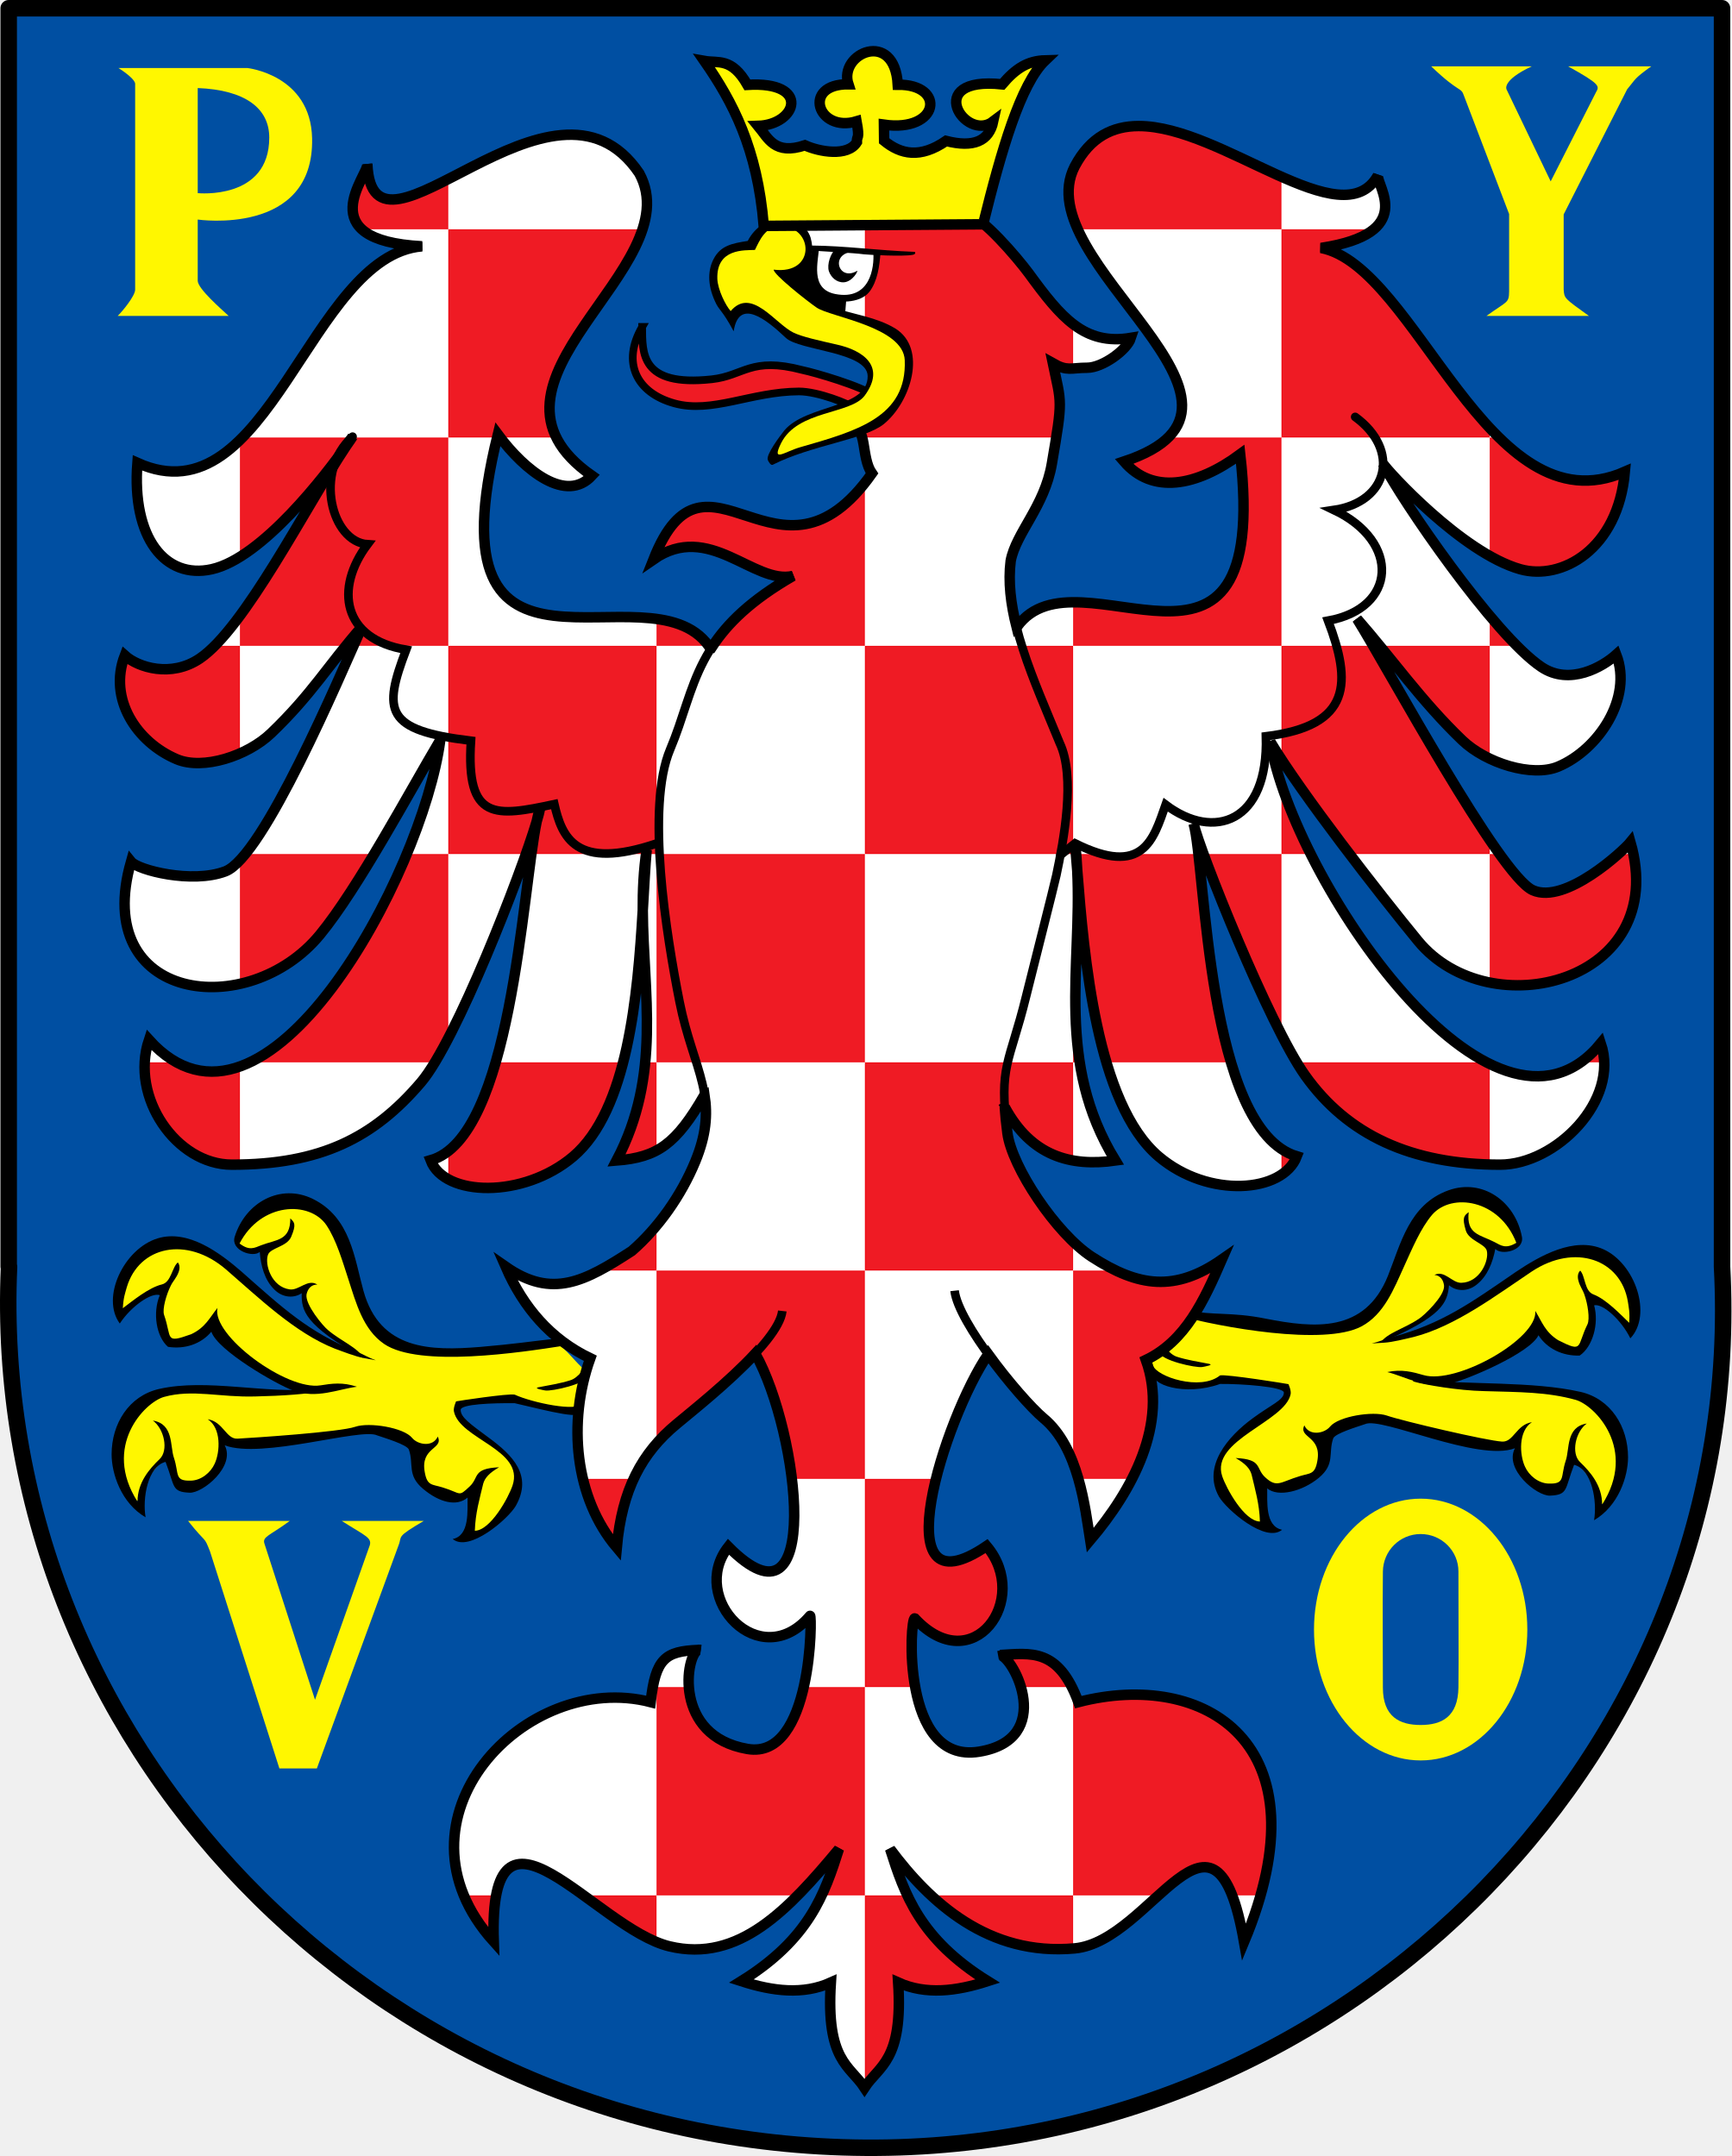
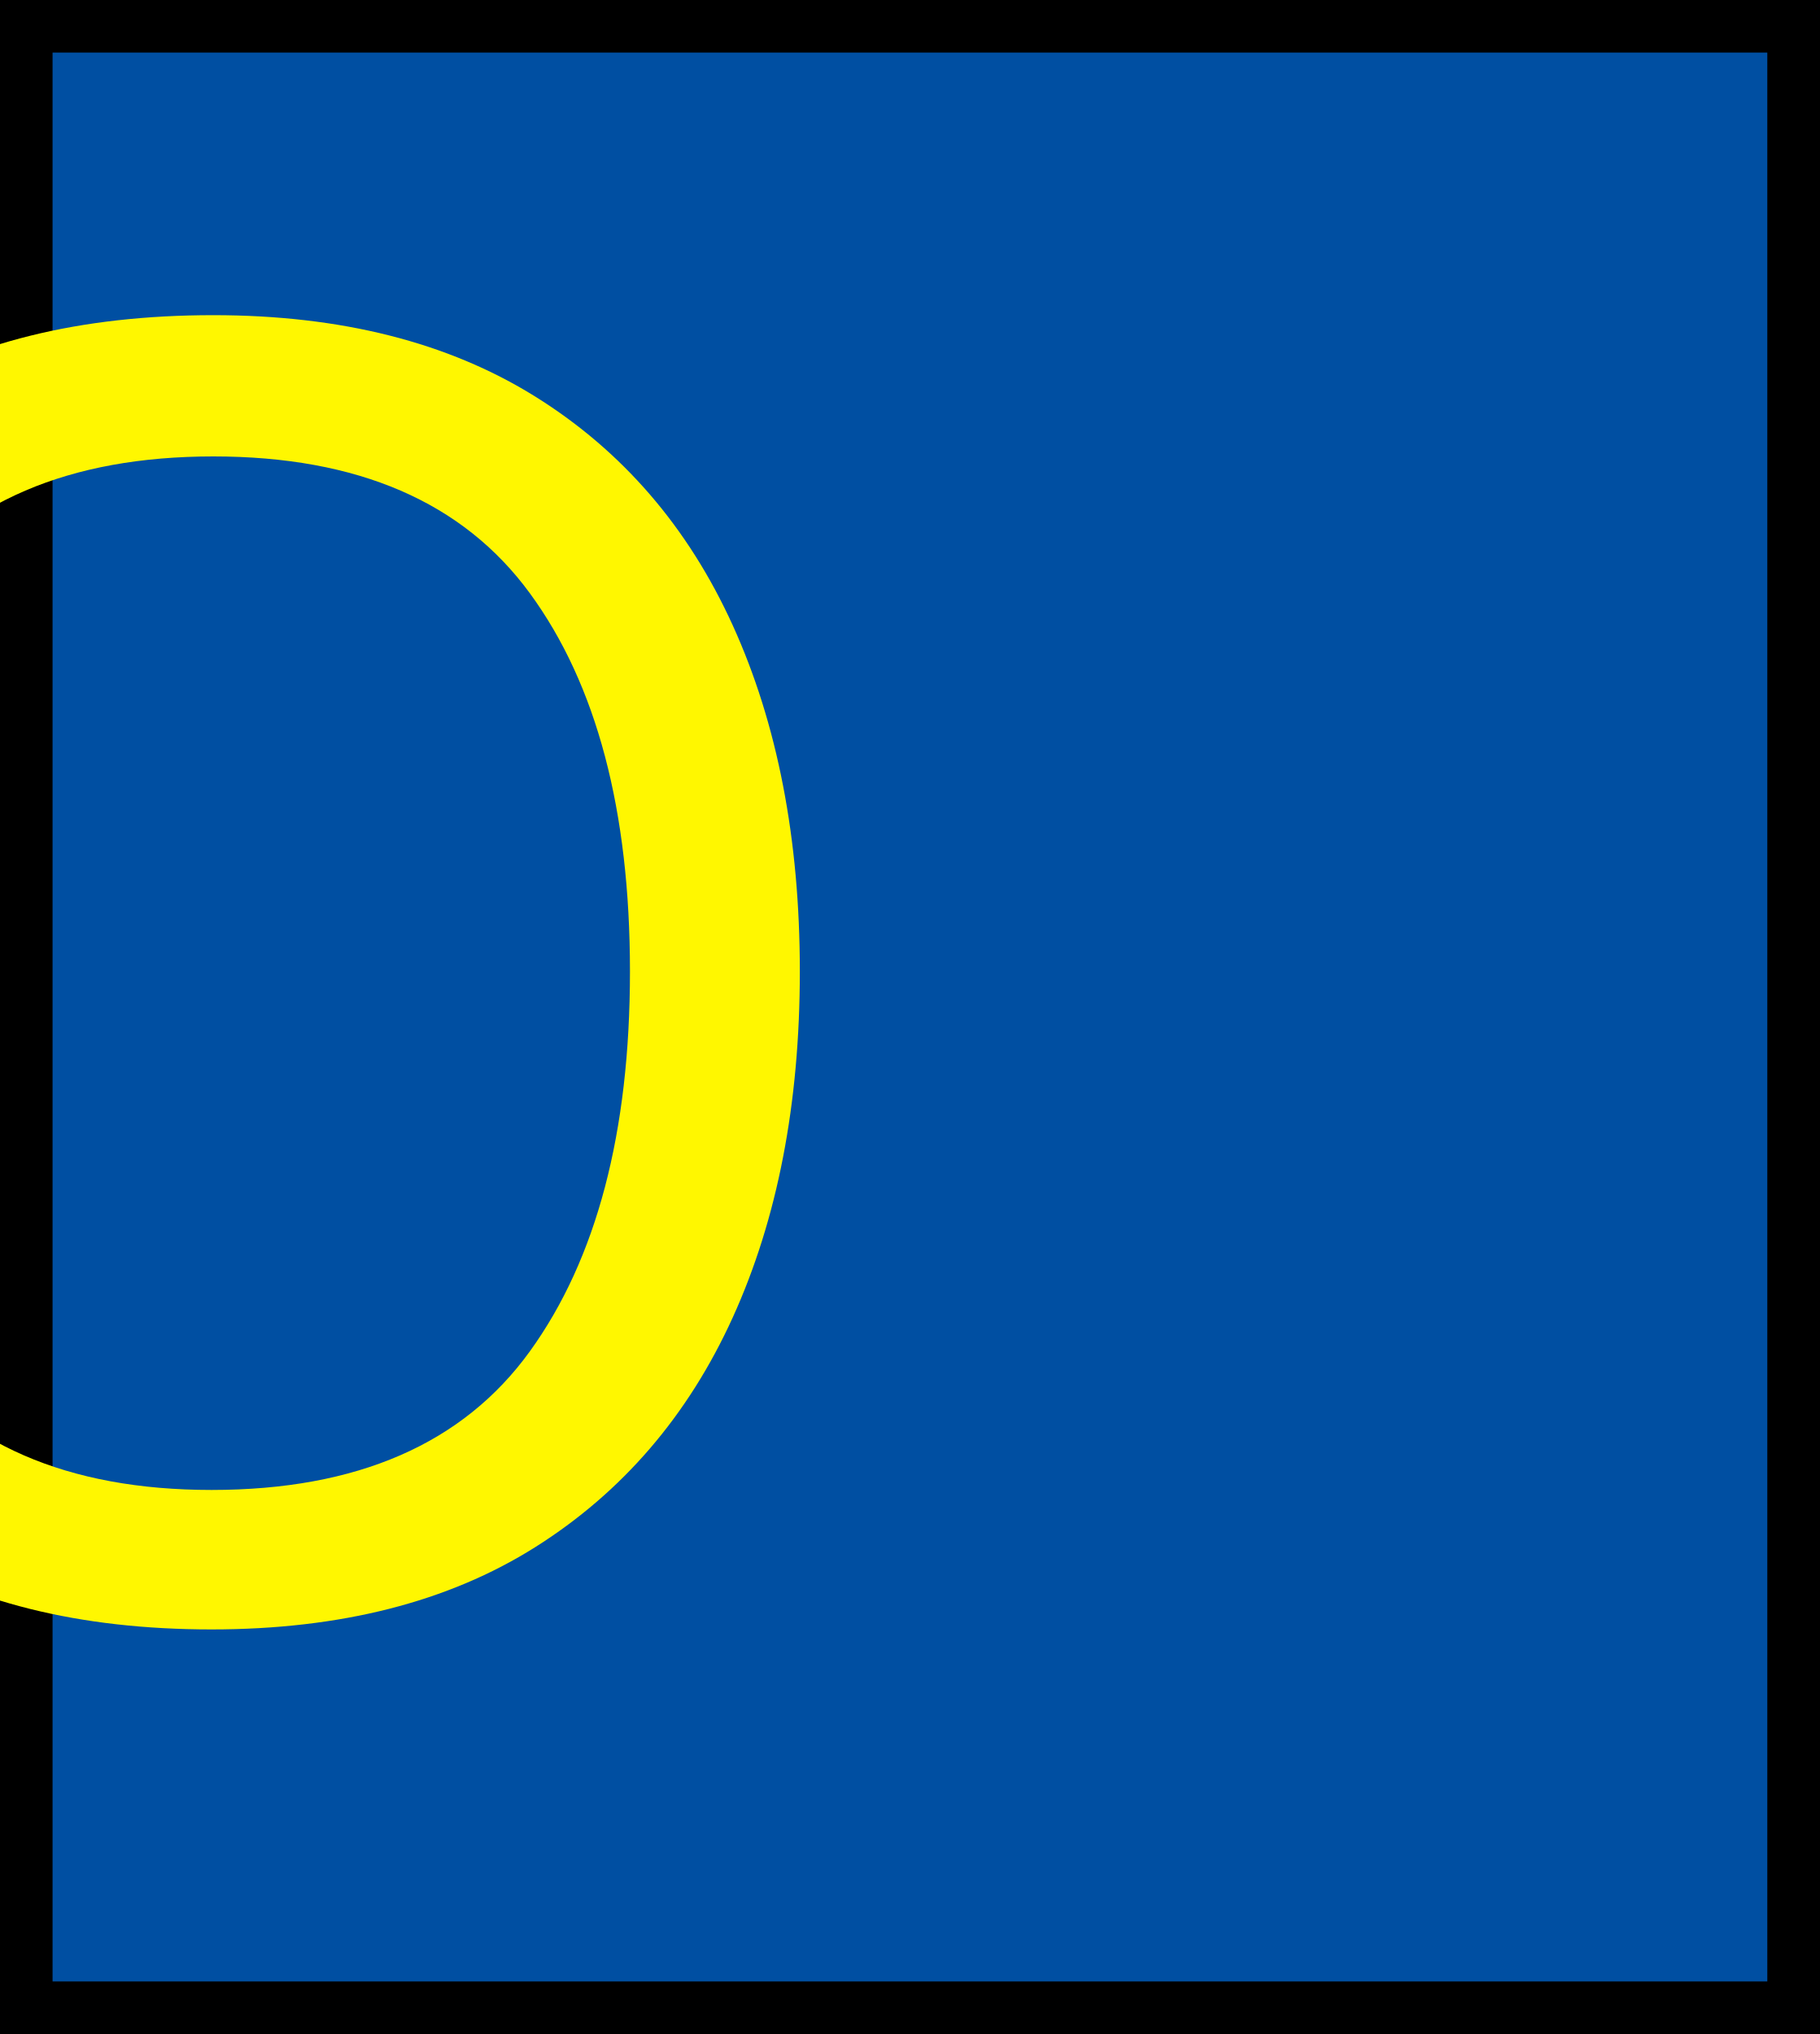
- <svg xmlns="http://www.w3.org/2000/svg" xmlns:xlink="http://www.w3.org/1999/xlink" version="1.1" id="svg2" width="374.057" height="465.857" viewBox="0 0 374.057 465.857">
-   <defs id="defs6">
-     <pattern xlink:href="#Checkerboard" id="pattern5928" patternTransform="matrix(10,0,0,10,-14.39128,18.44611)" />
-     <pattern id="Checkerboard" patternTransform="translate(0,0) scale(10,10)" height="9" width="9" patternUnits="userSpaceOnUse">
-       <rect id="rect2051" height="4.5" width="4.5" y="0" x="0" style="fill:#ef1b24;stroke:none" />
-       <rect id="rect2053" height="4.5" width="4.5" y="4.5" x="4.5" style="fill:#ef1b24;stroke:none" />
-       <rect style="fill:#ffffff;stroke:none" x="0" y="4.5" width="4.5" height="4.5" id="rect6176" />
-       <rect id="rect6178" height="4.5" width="4.5" y="0" x="4.5" style="fill:#ffffff;stroke:none" />
-     </pattern>
+ <svg xmlns="http://www.w3.org/2000/svg" xml:space="preserve" width="1020pt" height="1140pt" style="shape-rendering:geometricPrecision; text-rendering:geometricPrecision; image-rendering:optimizeQuality; fill-rule:evenodd" viewBox="0 0 8268 11692" id="svg2" version="1.1">
+   <defs id="defs4">
+     <style type="text/css" id="style6">
+    
+     .str2 {stroke:#000000;stroke-width:3}
+     .str3 {stroke:#000000;stroke-width:28}
+     .str4 {stroke:#000000;stroke-width:28;stroke-linecap:round}
+     .str1 {stroke:#000000;stroke-width:56}
+     .str0 {stroke:#000000;stroke-width:83}
+     .fil3 {fill:#000000}
+     .fil4 {fill:#191919}
+     .fil1 {fill:#56876C}
+     .fil0 {fill:#5A739B}
+     .fil5 {fill:#D32820}
+     .fil6 {fill:#FFF500}
+     .fil2 {fill:#FFFFFF}
+    
+   </style>
+     <filter style="color-interpolation-filters:sRGB" id="filter29310">
+       <feColorMatrix values="0.21 0.72 0.072 0 0 0.21 0.72 0.072 0 0 0.21 0.72 0.072 0 0 0 0 0 1 0 " id="feColorMatrix29308" />
+     </filter>
  </defs>
-   <g id="layer4" style="display:inline" transform="translate(-23.76881,-13.9075)">
-     <path style="opacity:1;fill:#004fa2;fill-opacity:1;stroke:#000000;stroke-width:3.56;stroke-linecap:round;stroke-linejoin:round;stroke-miterlimit:4;stroke-dasharray:none;stroke-opacity:1" d="m 25.648,15.688 v 271.9 h 0.076 c -4.511,101.712 78.331,189.715 185.037,190.393 105.231,0.669 190.563,-87.165 185.029,-190.393 V 15.688 Z" id="rect6147" />
-   </g>
-   <g id="layer1" style="display:inline;opacity:1" transform="translate(-23.76881,-13.9075)">
-     <g id="g6415" transform="translate(4.012663,-5.701244)">
-       <path id="path6408" d="m 335.45,278.693 c -2.881,-0.002 -5.774,1.298 -7.434,3.702 -3.072,4.227 -4.841,9.232 -7.127,13.873 -1.58,3.455 -3.558,6.978 -6.893,9.015 -3.464,1.897 -7.515,1.968 -11.371,2.03 -8.19,-0.102 -18.603,-1.96 -26.571,-3.723 -4.284,1.258 -6.55,4.631 -7.907,8.267 0.228,1.428 0.192,3.046 1.006,4.301 1.586,1.326 3.643,1.984 5.618,2.507 2.07,0.368 4.23,0.36 6.306,0.031 0.989,-0.126 1.754,-0.852 2.646,-1.168 4.288,0.264 8.547,1.003 12.774,1.612 0.547,0.09 1.255,0.041 1.258,0.782 0.445,1.655 -1.09,2.973 -2.18,3.981 -3.625,3.193 -8.239,5.24 -11.294,9.067 -1.504,1.821 -1.917,4.457 -0.864,6.599 1.505,3.461 3.592,6.867 6.763,9.029 0.735,0.542 2.201,0.794 2.401,-0.419 0.077,-2.815 -0.7,-5.584 -1.281,-8.319 -0.365,-1.454 -0.692,-3.04 -1.874,-4.078 1.576,0.326 1.792,2.178 2.836,3.147 1.07,1.208 2.734,2.385 4.406,1.692 2.195,-0.662 4.387,-1.366 6.541,-2.139 1.977,-1.039 2.005,-3.584 1.854,-5.524 -0.06,-1.301 -1.087,-2.402 -1.881,-3.19 1.821,0.532 3.611,-0.512 4.858,-1.768 2.89,-1.901 6.534,-2.239 9.909,-2.031 2.881,0.557 5.674,1.533 8.544,2.164 5.758,1.342 11.508,2.804 17.364,3.652 1.845,0.301 3.115,-1.295 4.256,-2.463 -0.797,2.866 -0.543,6.188 1.163,8.685 1.305,1.752 3.466,3.128 5.723,2.804 1.189,0.054 2.606,-0.442 2.849,-1.757 0.594,-2.444 1.181,-4.894 1.565,-7.381 -0.232,1.689 0.199,3.497 1.513,4.661 2.007,2.038 3.855,4.482 4.187,7.41 0.12,0.934 1.438,1.248 1.884,0.367 3.081,-4.813 3.43,-11.352 0.441,-16.297 -1.913,-3.167 -4.8,-6.175 -8.605,-6.803 -9.116,-2.116 -18.57,-0.869 -27.728,-2.457 -2.301,-0.419 -4.658,-0.63 -6.801,-1.619 -0.887,-0.278 -0.764,-0.316 0.065,-0.147 2.44,0.569 4.945,1.211 7.465,0.742 4.576,-0.76 8.824,-2.861 12.74,-5.275 2.812,-1.937 5.765,-4.122 7.208,-7.32 1.123,2.127 2.64,4.164 4.897,5.171 1.265,0.562 2.713,1.577 4.136,1.008 1.232,-0.848 1.339,-2.52 2.004,-3.753 0.661,-1.281 0.985,-2.704 0.755,-4.141 -0.077,-1.345 -0.384,-2.721 -0.832,-3.956 1.503,1.102 3.278,1.808 4.644,3.115 1.341,1.068 2.473,2.388 3.846,3.409 0.933,0.348 1.324,-0.727 1.219,-1.461 0.043,-4.035 -1.153,-8.402 -4.416,-11.026 -3.952,-3.335 -9.766,-3.39 -14.339,-1.376 -3.653,1.693 -6.804,4.269 -10.198,6.403 -5.823,3.843 -11.771,7.719 -18.605,9.459 -1.503,0.402 -3.257,0.8 -4.721,0.99 2.972,-1.863 6.502,-2.973 8.863,-5.692 1.344,-1.545 3.014,-3.119 3.334,-5.236 0.057,-0.597 -0.035,-1.211 -0.287,-1.756 1.32,0.843 2.841,1.729 4.468,1.269 3.147,-0.79 5.365,-4.122 5.191,-7.306 -0.347,-1.696 -2.187,-2.341 -3.38,-3.34 1.669,1.035 3.528,1.721 5.301,2.551 1.429,0.61 3.167,0.239 4.318,-0.746 0.195,-1.076 -0.656,-2.027 -1.108,-2.957 -2.323,-4.03 -6.686,-6.944 -11.421,-6.868 z" style="opacity:1;fill:#fff700;stroke:none;stroke-width:0.376;stroke-linecap:round;stroke-linejoin:round" />
-       <path d="m 270.217,311.771 -0.466,-3.732 c 0.758,1.55 2.506,4.249 4.37,4.766 1.981,0.632 4.662,1.091 6.818,1.493 1.224,0.23 -1.107,0.632 -1.457,0.689 -1.398,0.23 -9.032,-1.435 -9.265,-3.215 z" id="path180" style="fill:#000000;fill-rule:evenodd;stroke-width:0.058" />
-       <path d="m 268.855,314.648 0.175,1.608 c -1.03,2.462 6.623,5.141 14.323,2.386 4.759,-0.042 13.768,0.62 13.768,1.883 0,1.608 -2.765,2.593 -6.786,5.579 -5.244,3.847 -10.915,10.325 -7.244,16.871 1.573,2.756 10.081,10.163 13.635,7.177 -3.729,-0.746 -3.147,-6.255 -3.205,-8.953 2.331,2.01 7.673,0.641 11.169,-2.287 3.554,-2.986 1.981,-5.286 3.088,-8.502 0.408,-1.091 5.295,-2.53 6.878,-3.082 3.483,-1.68 24.403,8.25 32.386,5.207 -2.389,4.536 4.718,10.361 7.571,10.243 3.985,-0.165 3.163,-1.378 5.203,-6.66 3.904,0.976 5.016,7.958 4.316,11.977 5.303,-3.101 7.342,-9.474 7.342,-13.608 0,-6.603 -3.729,-12.632 -10.256,-14.125 -10.372,-2.354 -24.093,-1.493 -34.873,-2.641 1.282,0.115 -2.447,0.057 -0.991,0.459 2.156,0.632 9.408,1.895 15.002,2.01 7.692,0.23 13.635,0.172 19.812,1.895 4.195,1.206 13.344,10.68 5.71,22.622 0,-4.134 -2.564,-7.062 -4.778,-9.187 -1.981,-1.895 -0.991,-6.546 1.457,-8.325 -4.545,0.746 -3.671,5.512 -4.545,8.038 -1.165,3.502 -0.011,5.055 -3.682,4.94 -2.214,-0.057 -4.259,-1.725 -5.133,-3.677 -1.165,-2.526 -1.457,-7.694 1.515,-9.589 -3.38,0.517 -3.962,4.364 -6.468,4.191 -3.263,-0.172 -21.612,-4.474 -24.875,-5.622 -3.03,-1.034 -10.485,0.168 -12.291,2.407 -1.224,1.493 -4.487,2.067 -5.536,-0.287 -1.34,2.756 3.846,2.239 2.797,7.751 -0.524,2.928 -1.573,2.53 -3.788,3.219 -4.195,1.263 -4.934,2.632 -7.498,0.22 -2.098,-1.952 -0.503,-3.857 -6.351,-4.138 2.098,1.206 3.088,2.297 3.438,3.56 0.758,3.215 1.69,6.316 1.806,10.163 -3.38,-0.057 -7.284,-7.177 -8.158,-9.818 -2.564,-7.751 13.564,-11.713 14.788,-17.684 0.175,-0.804 -0.466,-2.182 -0.466,-2.182 -0.048,-0.041 -13.576,-2.22 -14.791,-1.882 -4.21,3.425 -13.747,0.252 -14.466,-2.157 z" id="path182" style="fill:#000000;fill-rule:evenodd;stroke-width:0.058" />
-       <path d="m 318.88,309.723 -2.771,0.174 c 1.703,-0.397 2.943,-0.98 4.405,-1.38 10.761,-2.861 16.95,-7.369 26.699,-14.061 5.224,-3.516 12.622,-7.716 18.894,-4.933 6.944,3.098 10.667,14.199 5.865,19.268 -1.942,-3.969 -5.953,-7.574 -7.826,-7.138 1.108,3.987 -0.345,8.997 -3.123,10.859 -3.666,0.123 -7.022,-1.466 -8.9,-4.389 -1.798,3.838 -15.237,9.55 -19.153,10.462 -5.221,1.216 -9.504,-1.5 -13.509,-2.512 3.134,-0.671 5.564,5.6e-4 7.811,0.656 7.133,2.111 24.78,-7.882 24.163,-13.87 1.438,2.318 2.072,4.528 4.946,6.335 5.536,2.793 3.964,1.349 6.328,-3.433 0.56,-1.192 0.044,-4.432 -0.652,-6.392 -0.387,-1.148 -1.023,-1.825 -1.336,-3.167 -0.195,-0.839 -0.068,-1.576 0.421,-2.044 1.107,1.157 0.903,4.388 2.809,5.123 2.818,1.053 5.93,4.396 7.774,6.148 0.16,-2.395 -0.105,-3.277 -0.291,-4.59 -1.53,-9.135 -11.446,-12.661 -20.775,-6.479 -7.713,5.157 -16.458,11.793 -25.429,14.119 -1.929,0.45 -4.64,1.14 -6.351,1.244 z" id="path184" style="fill:#000000;fill-rule:evenodd;stroke-width:0.058" />
-       <path d="m 276.43,302.712 -1.985,1.198 c 8.782,2.409 31.323,6.605 39.438,2.301 4.887,-2.601 7,-8.113 9.217,-12.991 1.703,-3.719 3.522,-8.15 6.047,-11.126 4.204,-4.857 14.591,-3.327 18.193,6.056 -2.295,1.369 -3.247,0.612 -4.695,-0.151 -3.12,-1.629 -6.156,-1.64 -5.595,-6.475 -1.017,0.79 -1.453,1.129 -0.631,3.945 0.683,2.256 4.171,2.838 4.547,4.411 0.515,2.133 -1.52,6.824 -5.512,6.91 -2.023,0.053 -3.6,-2.798 -5.807,-1.704 1.346,0.129 1.971,1.186 2.083,2.365 0.112,2.216 -4.34,6.428 -5.45,7.13 -3.002,2.043 -6.99,3.099 -8.248,5.144 13.446,-5.662 14.422,-8.692 14.763,-12.411 1.439,1.254 3.891,1.536 5.96,-0.119 2.324,-1.807 3.488,-4.784 4.044,-7.727 1.258,1.441 6.283,0.437 5.752,-2.605 -1.458,-7.711 -8.554,-12.674 -15.851,-10.064 -8.559,3.061 -10.362,11.693 -13.115,18.531 -4.996,12.335 -15.834,11.272 -26.414,9.201 -7.534,-1.514 -11.42,-0.612 -16.74,-1.819 z" id="path186" style="fill:#000000;fill-rule:evenodd;stroke-width:0.058" />
-     </g>
-     <g id="g6455" transform="translate(4.012663,-5.701244)">
-       <path id="path6448" d="m 82.323,280.27 c -4.678,0.086 -8.914,3.261 -11.128,7.253 -0.784,1.476 1.202,2.304 2.356,2.431 2.478,-0.186 4.812,-1.287 7.116,-2.162 0.365,-0.123 1.144,-0.796 0.437,-0.213 -1.315,1.071 -3.458,1.392 -4.141,3.083 -0.703,3.559 1.684,7.741 5.426,8.23 1.205,0.108 2.46,-0.701 3.42,-0.989 -1.352,2.233 0.378,4.768 1.693,6.564 2.199,3.068 5.457,5.03 8.485,7.162 -6.461,-1.835 -12.14,-5.646 -17.221,-9.907 -4.457,-3.467 -8.378,-7.631 -13.14,-10.694 -3.408,-2.03 -7.709,-2.695 -11.53,-1.579 -4.901,1.563 -7.789,6.579 -8.401,11.457 -0.482,0.947 0.444,2.256 1.452,1.529 2.526,-1.832 5.054,-3.738 8.026,-4.791 0.401,-0.213 0.779,-0.475 1.101,-0.797 -1.303,2.479 -2.421,5.363 -1.429,8.161 0.489,1.399 0.47,3.189 1.607,4.244 1.71,0.725 3.593,-0.261 5.18,-0.923 1.903,-0.882 3.441,-2.682 4.579,-4.191 0.945,3.538 3.846,6.136 6.517,8.451 3.837,3.025 8.129,5.765 12.944,6.86 2.146,0.215 4.308,0.027 6.459,0.009 -4.549,0.919 -9.174,0.648 -13.803,1.065 -5.9,0.395 -11.801,-0.417 -17.744,-0.484 -3.596,-0.075 -7.4,0.886 -9.891,3.641 -4.212,3.977 -6.038,10.382 -4.061,15.898 0.582,1.471 0.885,3.357 2.286,4.278 1.356,0.366 1.383,-1.325 1.585,-2.194 0.746,-2.793 2.932,-4.763 4.662,-6.948 0.952,-1.253 0.951,-2.947 0.608,-4.416 0.596,2.798 1.001,5.658 1.863,8.391 0.855,1.939 3.417,1.658 5.09,1.149 4.093,-1.41 5.573,-6.41 4.654,-10.318 -0.181,-0.684 -0.483,-1.438 0.228,-0.504 0.963,1.444 2.625,2.268 4.361,2.048 7.73,-0.437 15.478,-0.961 23.133,-2.146 2.971,-0.866 6.11,-0.834 9.08,-0.081 2.011,0.362 3.717,1.508 5.277,2.757 0.992,0.588 2.219,0.891 3.35,0.558 -1.536,1.388 -2.562,3.463 -1.972,5.553 0.107,1.739 1.309,3.334 3.081,3.619 1.928,0.383 3.743,1.669 5.744,1.485 1.935,-0.891 2.909,-2.916 4.179,-4.488 0.27,-0.309 1.729,-0.931 0.91,-0.267 -1.797,1.753 -1.728,4.488 -2.391,6.759 -0.276,1.829 -0.882,3.722 -0.573,5.567 0.841,1.296 2.559,0.179 3.393,-0.576 2.698,-2.553 4.893,-5.776 6.013,-9.332 0.627,-2.285 -0.048,-4.833 -1.903,-6.362 -3.107,-3.23 -7.559,-4.846 -10.311,-8.424 -0.482,-0.73 -0.633,-1.984 -0.053,-2.61 3.695,-0.637 7.399,-1.24 11.154,-1.326 2.438,0.152 4.622,1.46 7.039,1.794 2.63,0.474 5.423,1.189 8.059,0.426 0.895,-1.144 0.758,-2.808 1.221,-4.158 0.259,-0.826 0.702,-2.634 -0.742,-2.436 -0.615,0.16 -1.469,0.627 -0.566,-0.018 0.827,-0.546 1.353,-1.698 0.313,-2.335 -1.731,-1.657 -3.221,-3.652 -5.103,-5.097 -3.338,0.346 -6.752,1.039 -10.157,1.321 -7.69,0.678 -15.471,1.492 -23.058,-0.211 -3.767,-0.761 -6.838,-3.564 -8.333,-7.049 -3.065,-6.521 -4.238,-13.866 -7.974,-20.098 -1.773,-2.528 -4.995,-3.812 -8.033,-3.625 -0.141,-1.8e-4 -0.283,0.004 -0.424,0.004 z" style="opacity:1;fill:#fff700;stroke:none;stroke-width:0.531;stroke-linecap:round;stroke-linejoin:round" />
-       <path style="fill:#000000;fill-rule:evenodd;stroke-width:0.058" id="path6431" d="m 146.816,316.836 0.466,-3.732 c -0.758,1.55 -2.506,4.249 -4.37,4.766 -1.981,0.632 -4.662,1.091 -6.818,1.493 -1.224,0.23 1.107,0.632 1.457,0.689 1.398,0.23 9.032,-1.435 9.265,-3.215 z" />
-       <path style="fill:#000000;fill-rule:evenodd;stroke-width:0.058" id="path6433" d="m 145.43,322.86 -0.175,1.396 c 1.03,2.436 -6.623,0.321 -14.323,-1.456 -4.759,-0.042 -11.653,0.187 -11.653,1.45 0,1.608 2.016,2.997 6.037,5.983 5.244,3.847 9.549,8.197 5.878,14.742 -1.573,2.756 -10.081,10.163 -13.635,7.177 3.729,-0.746 3.147,-6.255 3.205,-8.953 -2.331,2.01 -6.087,1.064 -9.584,-1.864 -3.554,-2.986 -1.981,-5.286 -3.088,-8.502 -0.408,-1.091 -5.295,-2.53 -6.878,-3.082 -3.483,-1.68 -24.932,5.193 -32.915,2.15 2.389,4.536 -4.718,10.361 -7.571,10.243 -3.985,-0.165 -3.163,-1.378 -5.203,-6.66 -3.904,0.976 -5.016,7.958 -4.316,11.977 -5.303,-3.101 -7.342,-9.474 -7.342,-13.608 0,-6.603 3.729,-12.632 10.256,-14.125 10.372,-2.354 23.036,1.141 33.816,-0.007 -1.282,0.115 2.447,0.057 0.991,0.459 -2.156,0.632 -8.407,1.051 -14.001,1.166 -7.692,0.23 -13.58,-1.618 -19.756,0.104 -4.195,1.206 -13.344,10.68 -5.71,22.622 0,-4.134 2.564,-7.062 4.778,-9.187 1.981,-1.895 0.991,-6.546 -1.457,-8.325 4.545,0.746 3.671,5.512 4.545,8.038 1.165,3.502 0.011,5.055 3.682,4.94 2.214,-0.057 4.259,-1.725 5.133,-3.677 1.165,-2.526 1.457,-7.694 -1.515,-9.589 3.38,0.517 3.962,4.364 6.468,4.191 3.263,-0.172 22.14,-1.417 25.403,-2.565 3.03,-1.034 10.485,0.168 12.291,2.407 1.224,1.493 4.487,2.067 5.536,-0.287 1.34,2.756 -3.846,2.239 -2.797,7.751 0.524,2.928 1.573,2.53 3.788,3.219 4.195,1.263 3.349,2.209 5.913,-0.203 2.098,-1.952 0.503,-3.857 6.351,-4.138 -2.098,1.206 -3.088,2.297 -3.438,3.56 -0.758,3.215 -1.69,6.316 -1.806,10.163 3.38,-0.057 7.284,-7.177 8.158,-9.818 2.564,-7.751 -11.449,-9.988 -12.672,-15.959 -0.175,-0.804 0.466,-2.182 0.466,-2.182 0.048,-0.041 11.46,-1.787 12.676,-1.449 3.683,1.696 13.618,3.829 14.466,1.843 z" />
-       <path style="fill:#000000;fill-rule:evenodd;stroke-width:0.058" id="path6435" d="m 98.214,313.021 2.729,0.512 c -1.641,-0.602 -2.8,-1.334 -4.203,-1.91 -10.329,-4.158 -15.92,-9.39 -24.775,-17.228 -4.753,-4.13 -11.581,-9.205 -18.147,-7.211 -7.272,2.224 -12.327,12.784 -8.182,18.404 2.414,-3.701 6.836,-6.788 8.641,-6.125 -1.589,3.821 -0.76,8.971 1.769,11.16 3.623,0.571 7.149,-0.595 9.371,-3.265 1.314,4.03 13.952,11.345 17.726,12.731 5.033,1.847 9.616,-0.324 13.715,-0.838 -3.028,-1.05 -5.523,-0.681 -7.833,-0.306 -7.338,1.221 -23.627,-10.86 -22.281,-16.727 -1.711,2.124 -2.612,4.24 -5.685,5.681 -5.836,2.094 -4.099,0.853 -5.86,-4.183 -0.41,-1.251 0.499,-4.404 1.43,-6.264 0.525,-1.092 1.239,-1.686 1.714,-2.979 0.297,-0.809 0.261,-1.556 -0.168,-2.08 -1.241,1.013 -1.434,4.244 -3.416,4.74 -2.926,0.7 -6.424,3.636 -8.469,5.148 0.135,-2.397 0.506,-3.239 0.852,-4.519 2.638,-8.879 12.911,-11.163 21.413,-3.884 7.023,6.064 14.889,13.722 23.507,17.129 1.86,0.683 4.466,1.7 6.151,2.013 z" />
-       <path style="fill:#000000;fill-rule:evenodd;stroke-width:0.058" id="path6437" d="m 139.42,308.9 1.965,1.511 c -8.997,1.409 -31.073,4.768 -38.655,-0.418 -4.565,-3.132 -6.047,-8.846 -7.703,-13.942 -1.275,-3.886 -2.586,-8.493 -4.762,-11.733 -3.633,-5.298 -14.126,-4.941 -18.757,3.979 2.127,1.618 3.158,0.972 4.682,0.377 3.282,-1.269 6.301,-0.94 6.285,-5.807 0.922,0.899 1.317,1.285 0.185,3.991 -0.931,2.165 -4.463,2.353 -5.013,3.873 -0.751,2.062 0.746,6.952 4.703,7.484 2.005,0.279 3.891,-2.377 5.962,-1.043 -1.351,-0.023 -2.091,0.957 -2.335,2.117 -0.359,2.19 3.592,6.874 4.617,7.696 2.754,2.367 6.599,3.863 7.619,6.036 -12.727,-7.133 -13.357,-10.253 -13.279,-13.988 -1.57,1.085 -4.038,1.09 -5.909,-0.786 -2.107,-2.056 -2.93,-5.144 -3.153,-8.131 -1.411,1.291 -6.292,-0.27 -5.424,-3.234 2.312,-7.499 9.92,-11.635 16.879,-8.224 8.163,4 8.986,12.78 10.955,19.884 3.582,12.817 14.471,12.975 25.217,12.103 7.656,-0.66 10.497,-1.141 15.919,-1.745 z" />
-     </g>
-     <path style="opacity:1;fill:url(#pattern5928);fill-opacity:1;fill-rule:evenodd;stroke:#000000;stroke-width:2.26;stroke-miterlimit:4;stroke-dasharray:none;stroke-opacity:1" d="m 269.741,41.143 c -5.563,0.012 -10.408,2.318 -13.789,8.717 -10.7,20.757 47.861,51.447 10.643,63.773 6.087,7.072 15.553,5.473 25.107,-1.572 6.667,58.985 -35.004,19.017 -48.182,37.229 l -0.131,0.123 c -1.255,-4.965 -1.847,-9.775 -1.275,-14.314 1.152,-6.093 7.302,-11.731 8.887,-20.969 2.435,-14.199 2.069,-12.881 0.227,-21.725 3.153,1.792 3.884,0.963 7.4,0.963 3.334,0 8.61,-3.825 9.459,-6.453 -10.064,1.673 -15.085,-4.387 -22.057,-13.945 -2.607,-3.525 -9.943,-12.068 -13.277,-12.904 l -3.518,0.18 -34.684,0.146 c -7.9,9.795 -1.603,2.963 -6.336,10.584 -6.972,9.558 38.109,24.96 28.045,23.287 0.849,2.629 -11.901,11.789 -8.566,11.789 3.516,0 2.011,6.654 4.453,10.146 -20.224,28.657 -35.816,-10.293 -47.205,18.582 12.059,-8.382 21.652,5.541 30.143,3.576 -9.075,5.225 -14.191,10.264 -17.5,15.35 l -0.715,-0.254 c -13.213,-18.2 -60.845,16.074 -45.551,-45.684 6.004,8.103 14.829,14.848 20.309,8.914 -29.08,-20.346 21.509,-44.652 10.244,-65.334 -18.6,-27.523 -57.6,24.196 -58.748,-1.969 0.33,2.306 -12.699,16.448 11.812,17.75 -24.329,2.01 -33.031,59.626 -61.479,46.799 -1.258,16.176 5.99,25.218 16.055,22.973 10.913,-2.434 24.694,-20.457 29.025,-26.592 0.478,-0.717 0.951,-1.42 1.4,-2.051 -0.124,0.214 -0.664,1.008 -1.4,2.051 -8.705,13.051 -21.902,39.365 -31.641,45.912 -6.147,4.133 -13.265,1.93 -16.166,-0.684 -3.603,9.378 2.554,18.759 11.234,22.424 5.669,2.394 15.245,-0.707 20.377,-5.627 8.846,-8.48 12.187,-14.54 19.631,-23.02 -4.862,10.83 -21.266,49.749 -29.523,52.871 -7.239,2.737 -18.899,-0.279 -20.373,-2.1 -8.659,30.33 25.327,34.613 40.818,15.775 8.254,-10.037 19.396,-30.984 25.99,-42.049 -3.779,28.872 -37.817,92.592 -62.932,64.77 -4.152,12.382 5.93,26.98 17.898,26.98 19.235,0 30.683,-5.842 40.873,-17.795 7.566,-8.875 21.616,-44.978 24.98,-56.338 0.232,-1.114 0.467,-2.066 0.715,-2.738 -0.101,0.587 -0.371,1.576 -0.715,2.738 -3.157,15.193 -5.407,68.25 -22.906,73.186 2.993,7.893 20.052,8.303 30.785,-0.789 11.844,-10.033 13.968,-34.999 15.047,-53.203 -0.024,-4.322 0.172,-8.682 0.842,-13.107 -0.316,3.509 -0.545,8.105 -0.842,13.107 0.099,18.053 4.12,35.432 -5.666,54.053 8.87,-0.704 12.864,-3.554 18.984,-14.137 l 0.027,-0.014 c 0.658,4.236 0.366,8.612 -2.002,14.359 -3.059,7.425 -8.034,14.386 -13.701,19.322 -10.125,6.571 -17.184,10.432 -27.273,3.4 3.834,8.808 9.701,15.68 18.295,19.795 -4.93,13.783 -3.372,30.155 5.717,40.895 1.139,-12.532 5.367,-20.429 12.945,-26.701 3.152,-2.646 11.321,-9.1 16.986,-15.217 9.58,17.142 14.768,62.563 -5.818,41.736 -8.707,11.096 6.86,27.68 17.643,14.941 0.458,-0.488 0.586,31.192 -13.51,28.76 -16.245,-2.803 -13.277,-20.454 -10.658,-21.393 -7.107,0.293 -9.217,1.826 -10.262,11.271 -27.102,-7.029 -57.758,25.31 -33.898,51.762 -1.211,-36.414 21.898,-2.862 37.959,1.006 15.01,3.615 25.738,-7.987 36.607,-21.029 -3.091,9.715 -6.372,19.42 -21.074,28.551 6.785,2.194 13.343,2.997 19.334,0.299 -1.091,16.953 4.113,17.912 7.271,22.729 3.159,-4.816 8.362,-5.776 7.271,-22.729 5.991,2.698 12.549,1.895 19.334,-0.299 -14.702,-9.13 -17.983,-18.835 -21.074,-28.551 8.615,11.571 21.227,23.18 39.869,21.473 16.768,-1.535 30.233,-37.784 36.6,-1.367 18.03,-43.156 -8.699,-58.873 -35.801,-51.844 -4.337,-11.834 -10.402,-10.521 -16.941,-10.178 3.023,0.408 12.021,18.198 -4.496,20.889 -17.054,2.778 -14.927,-29.222 -13.9,-28.801 12.493,13.448 25.223,-4.126 15.521,-15.635 -22.96,15.595 -9.013,-27.795 0.334,-41.453 4.285,5.92 9.354,11.654 11.975,13.854 7.578,6.273 8.975,19.41 10.066,26.34 9.089,-10.74 16.965,-25.163 12.035,-38.945 8.594,-4.115 12.582,-12.907 16.416,-21.715 -10.089,7.032 -18,5.989 -28.125,-0.582 -7.7,-5.018 -17.259,-19.392 -18.213,-26.732 -0.281,-2.163 -0.461,-3.984 -0.568,-5.609 5.695,10.564 14.161,12.93 23.896,11.549 -13.022,-21.304 -7.181,-41.844 -8.24,-62.664 -0.169,-2.123 -0.328,-4.181 -0.48,-5.875 0.243,1.961 0.381,3.92 0.48,5.875 1.457,18.284 4.093,50.356 17.621,61.814 10.733,9.092 26.816,7.828 29.809,-0.064 -19.54,-5.848 -19.659,-62.742 -22.285,-71.857 1.282,5.796 16.236,43.336 24.107,54.404 9.103,12.799 22.867,19.254 42.102,19.254 11.968,0 25.906,-13.841 21.754,-26.223 -23.389,28.524 -66.596,-35.862 -71.381,-65.143 6.595,11.064 23.645,32.983 31.898,43.02 15.491,18.837 54.55,8.99 45.891,-21.34 -1.474,1.821 -14.046,13.553 -21.105,10.383 -7.197,-3.232 -31.297,-47.982 -37.953,-58.625 7.444,8.48 13.869,17.747 22.715,26.227 5.132,4.92 15.087,8.072 20.756,5.678 8.68,-3.665 16.12,-14.807 12.518,-24.186 -2.902,2.613 -10.029,6.806 -16.176,2.674 -10.273,-6.906 -30.319,-36.276 -34.227,-43.969 0.855,1.475 17.061,19.285 29.65,22.842 8.913,2.518 21.154,-4.241 22.613,-21.061 -29.578,13.001 -45,-44.393 -65.629,-48.357 20.734,-3.152 11.953,-13.356 12.283,-15.662 -7.685,13.733 -33.543,-10.716 -51.717,-10.678 z M 174.601,370.424 c 0.139,-0.006 0.248,-0.021 0.391,-0.025 -0.127,-0.041 -0.259,-0.022 -0.391,0.025 z" id="path4360" />
-     <path id="path6459" style="opacity:1;fill:none;fill-rule:evenodd;stroke:#000000;stroke-width:1.86;stroke-miterlimit:4;stroke-dasharray:none;stroke-opacity:1" d="m 229.994,292.797 c 0.788,6.93 14.324,23.453 19.235,27.575 7.578,6.273 8.975,19.41 10.067,26.34 9.089,-10.74 16.965,-25.162 12.035,-38.945 8.594,-4.115 12.584,-12.908 16.417,-21.716 -10.089,7.032 -18.001,5.991 -28.126,-0.581 -7.7,-5.018 -17.258,-19.393 -18.212,-26.733 -1.914,-14.725 0.418,-14.844 4.03,-29.531 1.177,-4.788 6.063,-23.926 6.544,-26.197 1.581,-7.466 4.188,-21.181 0.732,-28.529 -5.58,-13.62 -12.105,-27.433 -10.602,-39.381 1.152,-6.093 7.303,-11.732 8.887,-20.97 2.435,-14.199 2.07,-12.881 0.227,-21.724 3.153,1.792 3.884,0.963 7.4,0.963 3.334,0 8.609,-3.823 9.458,-6.452 -10.064,1.673 -15.085,-4.388 -22.057,-13.947 -2.607,-3.525 -9.943,-12.067 -13.277,-12.904 v -4e-5 l -3.516,0.179 -34.685,0.146 m -1.773,236.787 c -0.788,6.93 -17.909,20.297 -22.82,24.419 -7.578,6.273 -11.808,14.167 -12.947,26.699 -9.089,-10.74 -10.647,-27.111 -5.717,-40.894 -8.594,-4.115 -14.461,-10.987 -18.295,-19.795 10.089,7.032 17.149,3.171 27.273,-3.4 5.667,-4.936 10.642,-11.896 13.701,-19.321 5.655,-13.73 -0.441,-19.642 -3.386,-34.477 -2.878,-14.494 -7.305,-42.112 -2.037,-54.583 5.727,-13.559 4.842,-24.98 26.534,-37.47 -8.491,1.965 -18.083,-11.959 -30.143,-3.576 11.39,-28.875 26.982,10.075 47.206,-18.583 -2.442,-3.493 -0.937,-10.145 -4.453,-10.145 -3.334,0 9.415,-9.161 8.566,-11.789 10.064,1.673 -35.017,-13.73 -28.045,-23.288 4.733,-7.621 -1.565,-0.79 6.335,-10.584" />
-     <path id="path4338" style="fill:none;fill-rule:evenodd;stroke:#000000;stroke-width:1.86;stroke-linecap:butt;stroke-linejoin:miter;stroke-miterlimit:4;stroke-dasharray:none;stroke-opacity:1" d="m 186.932,306.356 c 9.588,17.125 14.79,62.595 -5.806,41.759 -8.707,11.096 6.861,27.681 17.643,14.942 0.458,-0.488 0.587,31.19 -13.509,28.758 -17.061,-2.944 -12.93,-22.279 -10.269,-21.416 -7.447,0.252 -9.588,1.666 -10.652,11.296 -27.102,-7.029 -57.758,25.311 -33.899,51.762 -1.211,-36.414 21.899,-2.863 37.96,1.005 15.01,3.615 25.739,-7.987 36.608,-21.029 -3.091,9.715 -6.372,19.421 -21.075,28.552 6.785,2.194 13.344,2.997 19.335,0.299 -1.091,16.953 4.112,17.912 7.271,22.728 3.159,-4.816 8.361,-5.775 7.271,-22.728 5.991,2.698 12.55,1.895 19.335,-0.299 -14.702,-9.13 -17.983,-18.836 -21.075,-28.552 8.615,11.571 21.228,23.18 39.87,21.473 16.768,-1.535 30.233,-37.784 36.599,-1.367 18.03,-43.156 -8.698,-58.874 -35.8,-51.845 -4.402,-12.011 -10.583,-10.475 -17.234,-10.159 2.662,-0.862 12.883,18.086 -4.205,20.87 -17.054,2.778 -14.926,-29.223 -13.899,-28.801 12.493,13.448 25.223,-4.126 15.522,-15.634 -23.044,15.652 -8.913,-28.12 0.434,-41.61" />
-     <g id="g4351" transform="translate(4.012663,-5.701244)" style="stroke-width:1.86;stroke-miterlimit:4;stroke-dasharray:none">
-       <path id="path4345" d="m 239.508,154.989 c 13.177,-18.211 54.849,21.758 48.181,-37.227 -9.554,7.045 -19.022,8.643 -25.108,1.571 37.219,-12.327 -21.341,-43.015 -10.642,-63.773 14.427,-27.3 55.467,19.897 65.505,1.96 -0.33,2.306 8.451,12.511 -12.283,15.663 20.629,3.964 36.052,61.358 65.629,48.357 -1.459,16.82 -13.701,23.58 -22.614,21.061 -12.589,-3.557 -28.795,-21.367 -29.65,-22.842 3.908,7.692 23.952,37.063 34.225,43.969 6.147,4.133 13.276,-0.062 16.178,-2.675 3.603,9.378 -3.838,20.521 -12.519,24.186 -5.669,2.394 -15.624,-0.757 -20.756,-5.677 -8.846,-8.48 -15.271,-17.746 -22.715,-26.226 6.656,10.643 30.756,55.393 37.953,58.625 7.06,3.17 19.633,-8.562 21.107,-10.383 8.659,30.33 -30.4,40.176 -45.891,21.339 -8.254,-10.037 -25.305,-31.954 -31.9,-43.019 4.784,29.28 47.993,93.666 71.383,65.142 4.152,12.382 -9.787,26.223 -21.755,26.223 -19.235,0 -32.998,-6.454 -42.101,-19.254 -7.872,-11.068 -22.826,-48.609 -24.108,-54.405 2.626,9.115 2.746,66.009 22.286,71.858 -2.993,7.893 -19.075,9.156 -29.808,0.065 -15.099,-12.789 -16.637,-51.409 -18.103,-67.69 2.829,22.843 -5.523,45.235 8.722,68.539 -10.02,1.422 -18.707,-1.101 -24.4,-12.474" style="opacity:1;fill:none;fill-rule:evenodd;stroke:#000000;stroke-width:1.86;stroke-miterlimit:4;stroke-dasharray:none;stroke-opacity:1" />
-       <path id="path4347" d="m 312.528,109.693 c 9.816,7.159 7.23,18.35 -4.599,20.113 14.462,6.876 13.562,21.25 -1.26,23.914 5.022,13.23 5.252,22.712 -13.426,24.986 0.58,18.738 -11.297,22.62 -21.666,14.785 -2.654,7.545 -4.828,15.681 -19.573,8.347 l -3.146,2.526" style="fill:none;fill-rule:evenodd;stroke:#000000;stroke-width:1.86;stroke-linecap:round;stroke-linejoin:miter;stroke-miterlimit:4;stroke-dasharray:none;stroke-opacity:1" />
-     </g>
-     <g id="g4357" transform="matrix(-1,0,0,1,417.6907,-5.701244)" style="stroke-width:1.86;stroke-miterlimit:4;stroke-dasharray:none">
-       <path style="opacity:1;fill:none;fill-rule:evenodd;stroke:#000000;stroke-width:1.86;stroke-miterlimit:4;stroke-dasharray:none;stroke-opacity:1" d="m 240.82,159.153 c 13.213,-18.2 60.846,16.073 45.552,-45.685 -6.004,8.103 -14.83,14.848 -20.309,8.914 C 295.143,102.036 244.554,77.729 255.819,57.048 c 18.6,-27.523 57.6,24.197 58.748,-1.967 -0.33,2.306 12.699,16.447 -11.813,17.75 24.329,2.01 33.032,59.626 61.479,46.798 1.258,16.176 -5.991,25.219 -16.056,22.974 -12.768,-2.848 -29.57,-27.167 -30.425,-28.643 8.637,12.123 22.767,41.055 33.04,47.962 6.147,4.133 13.264,1.93 16.166,-0.683 3.603,9.378 -2.552,18.758 -11.233,22.423 -5.669,2.394 -15.245,-0.707 -20.377,-5.626 -8.846,-8.48 -12.188,-14.54 -19.632,-23.02 4.862,10.83 21.266,49.749 29.524,52.871 7.239,2.737 18.9,-0.277 20.374,-2.098 8.659,30.33 -25.327,34.613 -40.818,15.775 -8.254,-10.037 -19.396,-30.984 -25.991,-42.049 3.779,28.872 37.817,92.591 62.932,64.769 4.152,12.382 -5.931,26.98 -17.899,26.98 -19.235,0 -30.683,-5.844 -40.873,-17.797 -8.34,-9.782 -24.605,-52.754 -25.696,-59.076 3.625,9.842 4.84,70.627 23.623,75.924 -2.993,7.893 -20.052,8.304 -30.786,-0.788 -15.099,-12.789 -14.424,-50.03 -15.89,-66.31 3.468,22.911 -5.619,44.081 6.509,67.16 -8.87,-0.704 -12.864,-3.555 -18.985,-14.138" id="path4353" />
-       <path style="fill:none;fill-rule:evenodd;stroke:#000000;stroke-width:1.86;stroke-linecap:round;stroke-linejoin:miter;stroke-miterlimit:4;stroke-dasharray:none;stroke-opacity:1" d="m 317.752,113.959 c 8.475,7.577 4.539,22.757 -3.239,23.256 7.177,9.548 5.41,20.514 -8.337,22.783 5.022,13.23 4.677,17.393 -14.001,19.667 1.14,17.458 -5.398,16.409 -18.007,13.698 -1.625,7.067 -4.509,14.456 -22.164,8.475" id="path4355" />
-     </g>
-     <path style="fill:#ef1b24;fill-rule:evenodd;stroke:#000000;stroke-width:1.653;stroke-miterlimit:4;stroke-dasharray:none;stroke-opacity:1" id="path198" d="m 162.498,84.533 c -4.487,7.684 -1.23,14.26 6.942,16.523 8.119,2.263 16.566,-2.515 26.928,-2.567 4.113,0 10.825,2.669 12.053,3.669 2.35,-0.895 4.423,-2.528 4.209,-2.738 -2.671,-2.053 -12.76,-4.986 -15.538,-5.565 -11.158,-2.937 -12.549,1.246 -19.563,2.005 -15.477,1.676 -14.968,-5.748 -15.032,-11.327 z" />
-     <g id="g6373" transform="translate(4.012663,-5.701244)">
-       <path d="m 191.554,79.559 c 0.855,2.579 5.074,5.421 8.813,6.684 3.792,1.263 8.867,1.947 12.766,4.316 7.051,4.316 3.418,16 -2.51,20.737 -4.22,3.316 -15.65,4.526 -23.929,8.737 -0.427,0.211 -0.961,-0.737 -1.068,-1.053 -0.427,-1.158 2.671,-5.211 3.579,-6.368 4.807,-5.684 18.054,-4.684 18,-11.737 -0.053,-5.263 -14.742,-5.474 -17.68,-8.263 -4.22,-4 -10.149,-8.737 -11.27,-1.421 -2.564,-4.789 -3.151,-4.421 -4.059,-6.526 -1.709,-3.737 -1.442,-6.895 -0.267,-9.105 1.496,-2.895 4.006,-3.368 7.371,-3.895 1.442,-2.895 4.433,-4.789 7.104,-5.105 2.51,-0.316 5.662,1.789 6.463,4.368 0.694,2.421 0.641,5.368 -3.312,8.632 z" id="path208" style="fill:#000000;fill-rule:evenodd;stroke-width:0.053" />
-       <path d="m 186.907,77.875 c 9.187,1.158 8.653,-9.368 1.442,-9.368 -3.258,0 -4.487,3.053 -5.502,5.105 -2.243,0.105 -8.333,-0.368 -8.119,6.263 0.107,2.368 1.816,5.789 2.884,6.947 4.487,-5.263 9.561,2.684 13.514,4.632 1.923,0.947 5.608,1.737 9.294,2.579 5.822,1.263 10.79,4.737 6.143,11.053 -3.045,4.105 -14.475,3.105 -18.054,10.263 -2.137,4.316 0.641,1.895 4.113,0.895 12.285,-3.526 23.075,-6.526 22.594,-18.79 -0.267,-7.211 -15.971,-9.316 -19.015,-11.368 -2.083,-1.421 -9.401,-7.211 -9.294,-8.211 z" id="path210" style="fill:#fff700;fill-rule:evenodd;stroke-width:0.053" />
-     </g>
-     <g id="g6379" transform="translate(4.012663,-5.701244)">
-       <path d="m 209.982,74.138 -8.012,-0.842 -6.623,-0.368 c -1.068,3.421 -1.389,9.263 2.564,11.053 2.564,1.158 7.585,1.316 9.668,-1.316 1.763,-2.316 2.19,-5.579 2.404,-8.526 z" id="path212" style="fill:#000000;fill-rule:evenodd;stroke-width:0.053" />
-       <path d="m 208.433,74.19 -6.303,-0.947 -5.448,-0.211 c -0.053,2.895 -2.083,9 3.525,10.105 7.585,1.474 8.439,-5.789 8.226,-8.947 z" id="path214" style="fill:#ffffff;fill-rule:evenodd;stroke-width:0.053" />
-       <path d="m 204.373,73.98 -2.297,-0.737 -1.602,-0.053 c -1.335,1.105 -2.083,3.579 -1.656,5 0.427,1.263 1.602,2.474 3.205,2.421 1.976,-0.105 3.258,-2.684 2.884,-2.474 -4.059,2.421 -6.036,-4 -0.534,-4.158 z" id="path216" style="fill:#000000;fill-rule:evenodd;stroke-width:0.053" />
-       <path d="m 195.026,72.664 c 7.371,0.053 14.155,1.053 22.38,1.368 0.16,0.316 0.053,0.526 -0.427,0.632 -2.137,0.421 -9.614,0 -10.576,-0.105 -2.19,-0.316 -9.294,-0.632 -11.537,-0.842 -0.32,-0.053 0.107,-0.947 0.16,-1.053 z" id="path218" style="fill:#000000;fill-rule:evenodd;stroke-width:0.053" />
-     </g>
-     <path style="fill:#000000;fill-opacity:1;fill-rule:evenodd;stroke:none;stroke-width:1px;stroke-linecap:butt;stroke-linejoin:miter;stroke-opacity:1" d="m 198.878,68.015 c -0.842,3.113 -2.941,4.595 -5.664,5.268 4.842,5.371 9.029,7.176 13.126,8.5 l 0.263,-3.268 c -2.687,-1.806 -5.906,4.436 -7.724,-10.5 z" id="path6013" />
-     <path style="fill:#fff700;fill-opacity:1;fill-rule:evenodd;stroke:#000000;stroke-width:2.26;stroke-linecap:butt;stroke-linejoin:miter;stroke-miterlimit:4;stroke-dasharray:none;stroke-opacity:1" d="m 175.921,27.071 c 6.107,8.785 11.469,18.834 12.85,35.645 l 47.384,-0.353 c 3.943,-15.947 8.09,-30.323 13.442,-35.422 -3.793,0.101 -6.37,1.733 -9.322,5.192 -17.323,-1.858 -7.966,12.631 -1.928,8.014 -0.917,4.289 -4.294,5.717 -10.193,4.211 -5.605,3.846 -9.791,2.914 -13.382,-0.02 l -0.042,-3.491 c 11.992,1.716 13.501,-8.747 2.99,-8.634 -0.657,-12.115 -12.874,-6.81 -10.665,-0.094 -10.108,-0.093 -6.675,10.53 1.76,8.006 0.755,4.118 0.022,2.931 0.073,4.499 -1.985,3.205 -8.098,2.093 -11.234,0.679 -6.523,2.167 -7.9,-1.493 -10.126,-4.192 8.451,-0.263 11.475,-9.709 -2.291,-8.869 -3.41,-5.962 -6.295,-4.629 -9.316,-5.171 z" id="path6194" />
-   </g>
-   <g id="layer3" style="display:inline" transform="translate(-23.76881,-13.9075)">
-     <path style="opacity:1;fill:#fff700;fill-opacity:1;stroke:none;stroke-width:2.306;stroke-linecap:round;stroke-linejoin:round;stroke-miterlimit:4;stroke-dasharray:none;stroke-opacity:1" d="m 330.684,337.73 c -12.726,6.6e-4 -23.043,12.662 -23.043,28.281 0,15.619 10.317,28.281 23.043,28.281 12.727,6.6e-4 23.045,-12.661 23.045,-28.281 0,-15.62 -10.318,-28.282 -23.045,-28.281 z m 0.002,7.645 c 4.505,5.4e-4 8.168,3.626 8.158,8.1 -0.019,8.268 0.088,18.691 0,25.057 -0.088,6.366 -3.652,8.101 -8.158,8.102 -4.506,5.4e-4 -8.171,-1.733 -8.16,-8.102 0.011,-6.368 -0.097,-16.802 0,-25.057 0.053,-4.474 3.654,-8.1 8.16,-8.1 z" id="path6080" />
-     <path id="path4328" d="m 49.363,28.604 c 1.982,1.267 3.511,2.6 3.604,3.352 v 44.568 c -0.048,1.378 -2.764,4.674 -3.779,5.652 h 23.984 c -1.588,-1.483 -6.634,-5.84 -6.688,-7.576 V 61.348 c 0,0 25.171,3.682 24.711,-17.553 C 90.898,30.064 77.205,28.604 77.205,28.604 Z M 81.938,43.625 c 0.007,13.609 -15.453,12.014 -15.453,12.014 V 32.933 c 10.328,0.414 15.45,4.424 15.453,10.692 z" style="fill:#fff700;fill-opacity:1;fill-rule:evenodd;stroke:none;stroke-width:1px;stroke-linecap:butt;stroke-linejoin:miter;stroke-opacity:1" />
-     <path id="path4313" style="font-style:normal;font-variant:normal;font-weight:bold;font-stretch:normal;font-size:medium;line-height:50.112px;font-family:Caladea;-inkscape-font-specification:'Caladea Bold';letter-spacing:0px;word-spacing:0px;fill:#fff700;fill-opacity:1;stroke:none;stroke-width:2.004px;stroke-linecap:butt;stroke-linejoin:miter;stroke-opacity:1" d="m 340.063,34.667 c -0.713,-2.124 -0.817,-0.392 -7.106,-6.426 h 21.728 c -6.523,3.054 -5.452,4.971 -5.452,4.971 l 9.541,19.884 9.782,-19.243 c 0.788,-1.362 0.951,-1.73 -6.013,-5.612 h 17.96 c -3.844,2.75 -3.315,2.716 -5.212,4.971 L 361.58,60.232 v 16.244 c 0.158,1.941 0.063,1.812 5.452,5.693 h -22.129 c 4.526,-3.27 4.848,-2.706 4.891,-5.292 V 60.152 Z" />
-     <path id="path4315" style="font-style:normal;font-variant:normal;font-weight:bold;font-stretch:normal;font-size:medium;line-height:50.112px;font-family:Caladea;-inkscape-font-specification:'Caladea Bold';letter-spacing:0px;word-spacing:0px;display:inline;fill:#fff700;fill-opacity:1;stroke:none;stroke-width:2.004px;stroke-linecap:butt;stroke-linejoin:miter;stroke-opacity:1" d="m 80.919,347.51 10.904,33.675 11.706,-33.034 c 0.828,-1.988 -0.719,-2.274 -5.933,-5.612 h 17.719 c -6.182,3.654 -4.588,3.168 -5.452,5.292 l -17.639,48.187 h -8.098 l -14.993,-46.904 c -1.396,-3.542 -0.654,-1.422 -4.731,-6.575 h 21.969 c -4.37,3.234 -6.021,3.385 -5.452,4.971 z" />
-   </g>
+   <rect style="display:inline;fill:#004fa2;fill-opacity:1;stroke:#000000;stroke-width:523.063;stroke-miterlimit:4;stroke-dasharray:none;stroke-opacity:1" id="rect14642" width="10380.046" height="11610.782" x="-1056.023" y="40.609" />
+   <text xml:space="preserve" style="font-style:normal;font-variant:normal;font-weight:normal;font-stretch:normal;font-size:10278.563px;line-height:6369.542px;font-family:'Bree Serif';-inkscape-font-specification:'Bree Serif';text-align:center;letter-spacing:0px;word-spacing:0px;text-anchor:middle;display:inline;fill:#fff700;fill-opacity:1;stroke:none;stroke-width:256.964px;stroke-linecap:butt;stroke-linejoin:miter;stroke-opacity:1" x="4122.918" y="9263.622" id="text26814">
+     <tspan id="tspan26812" x="4122.918" y="9263.622" style="fill:#fff700;fill-opacity:1;stroke-width:256.964px">O</tspan>
+   </text>
</svg>
